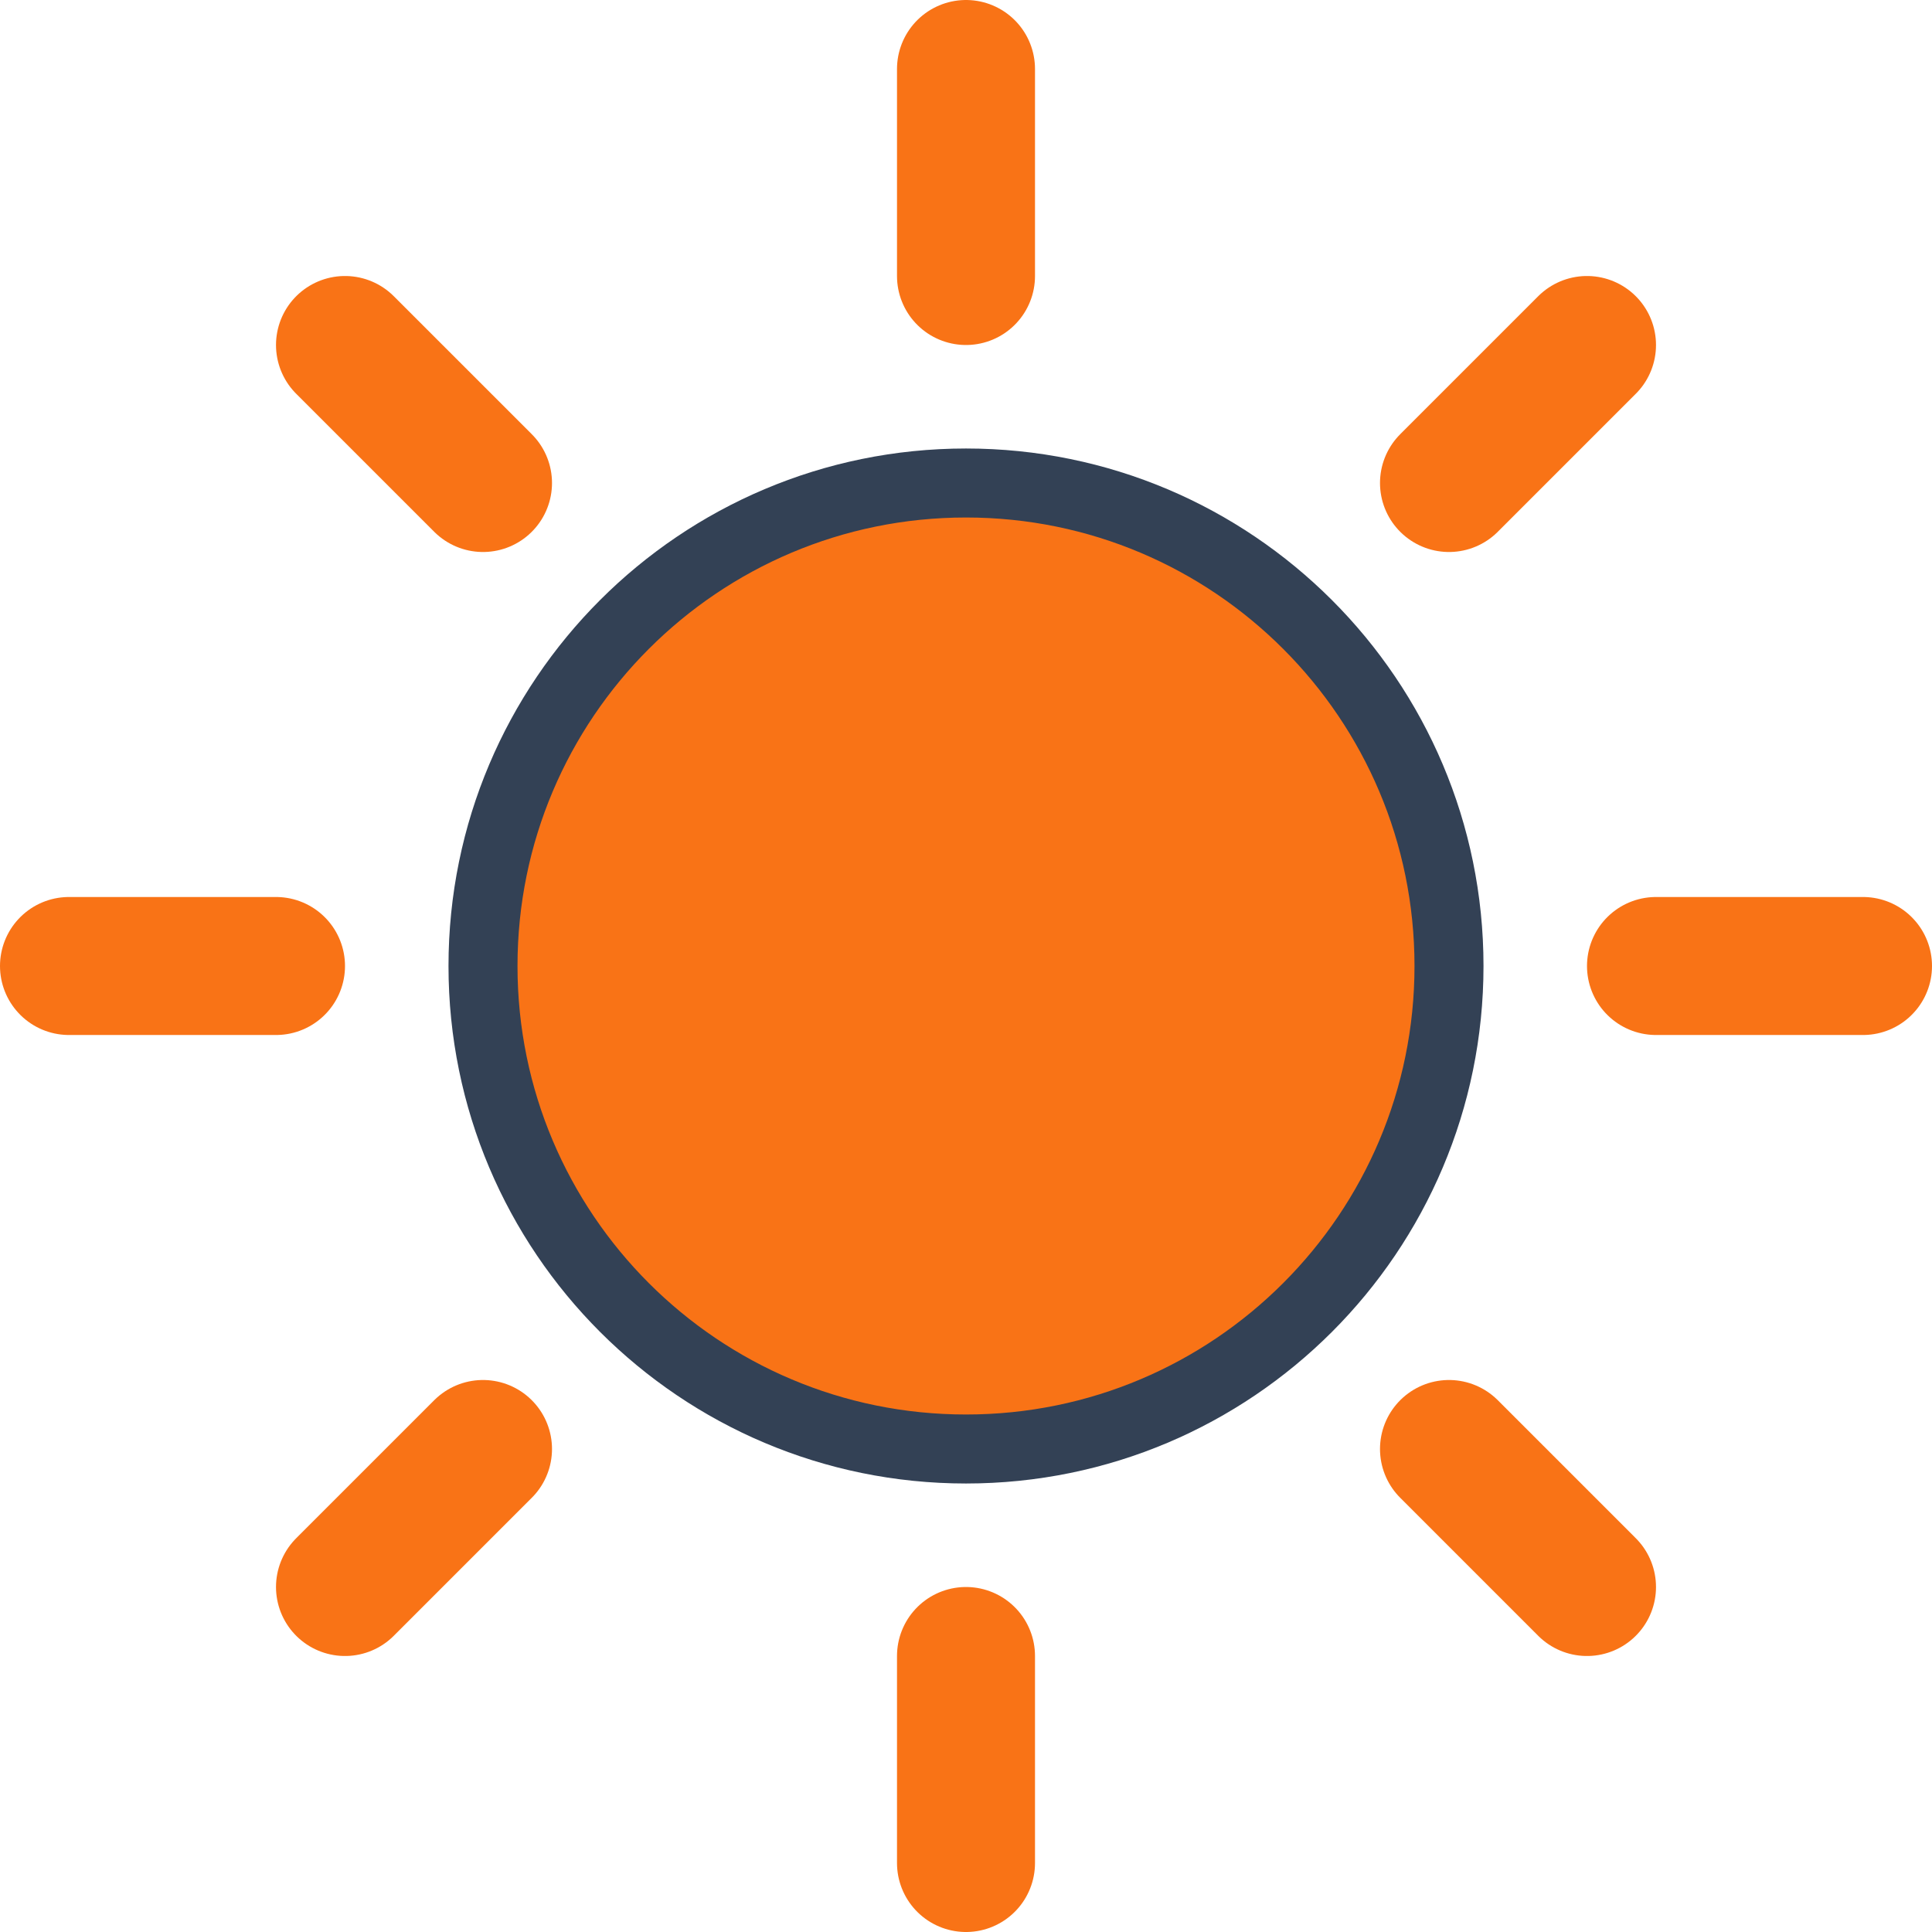
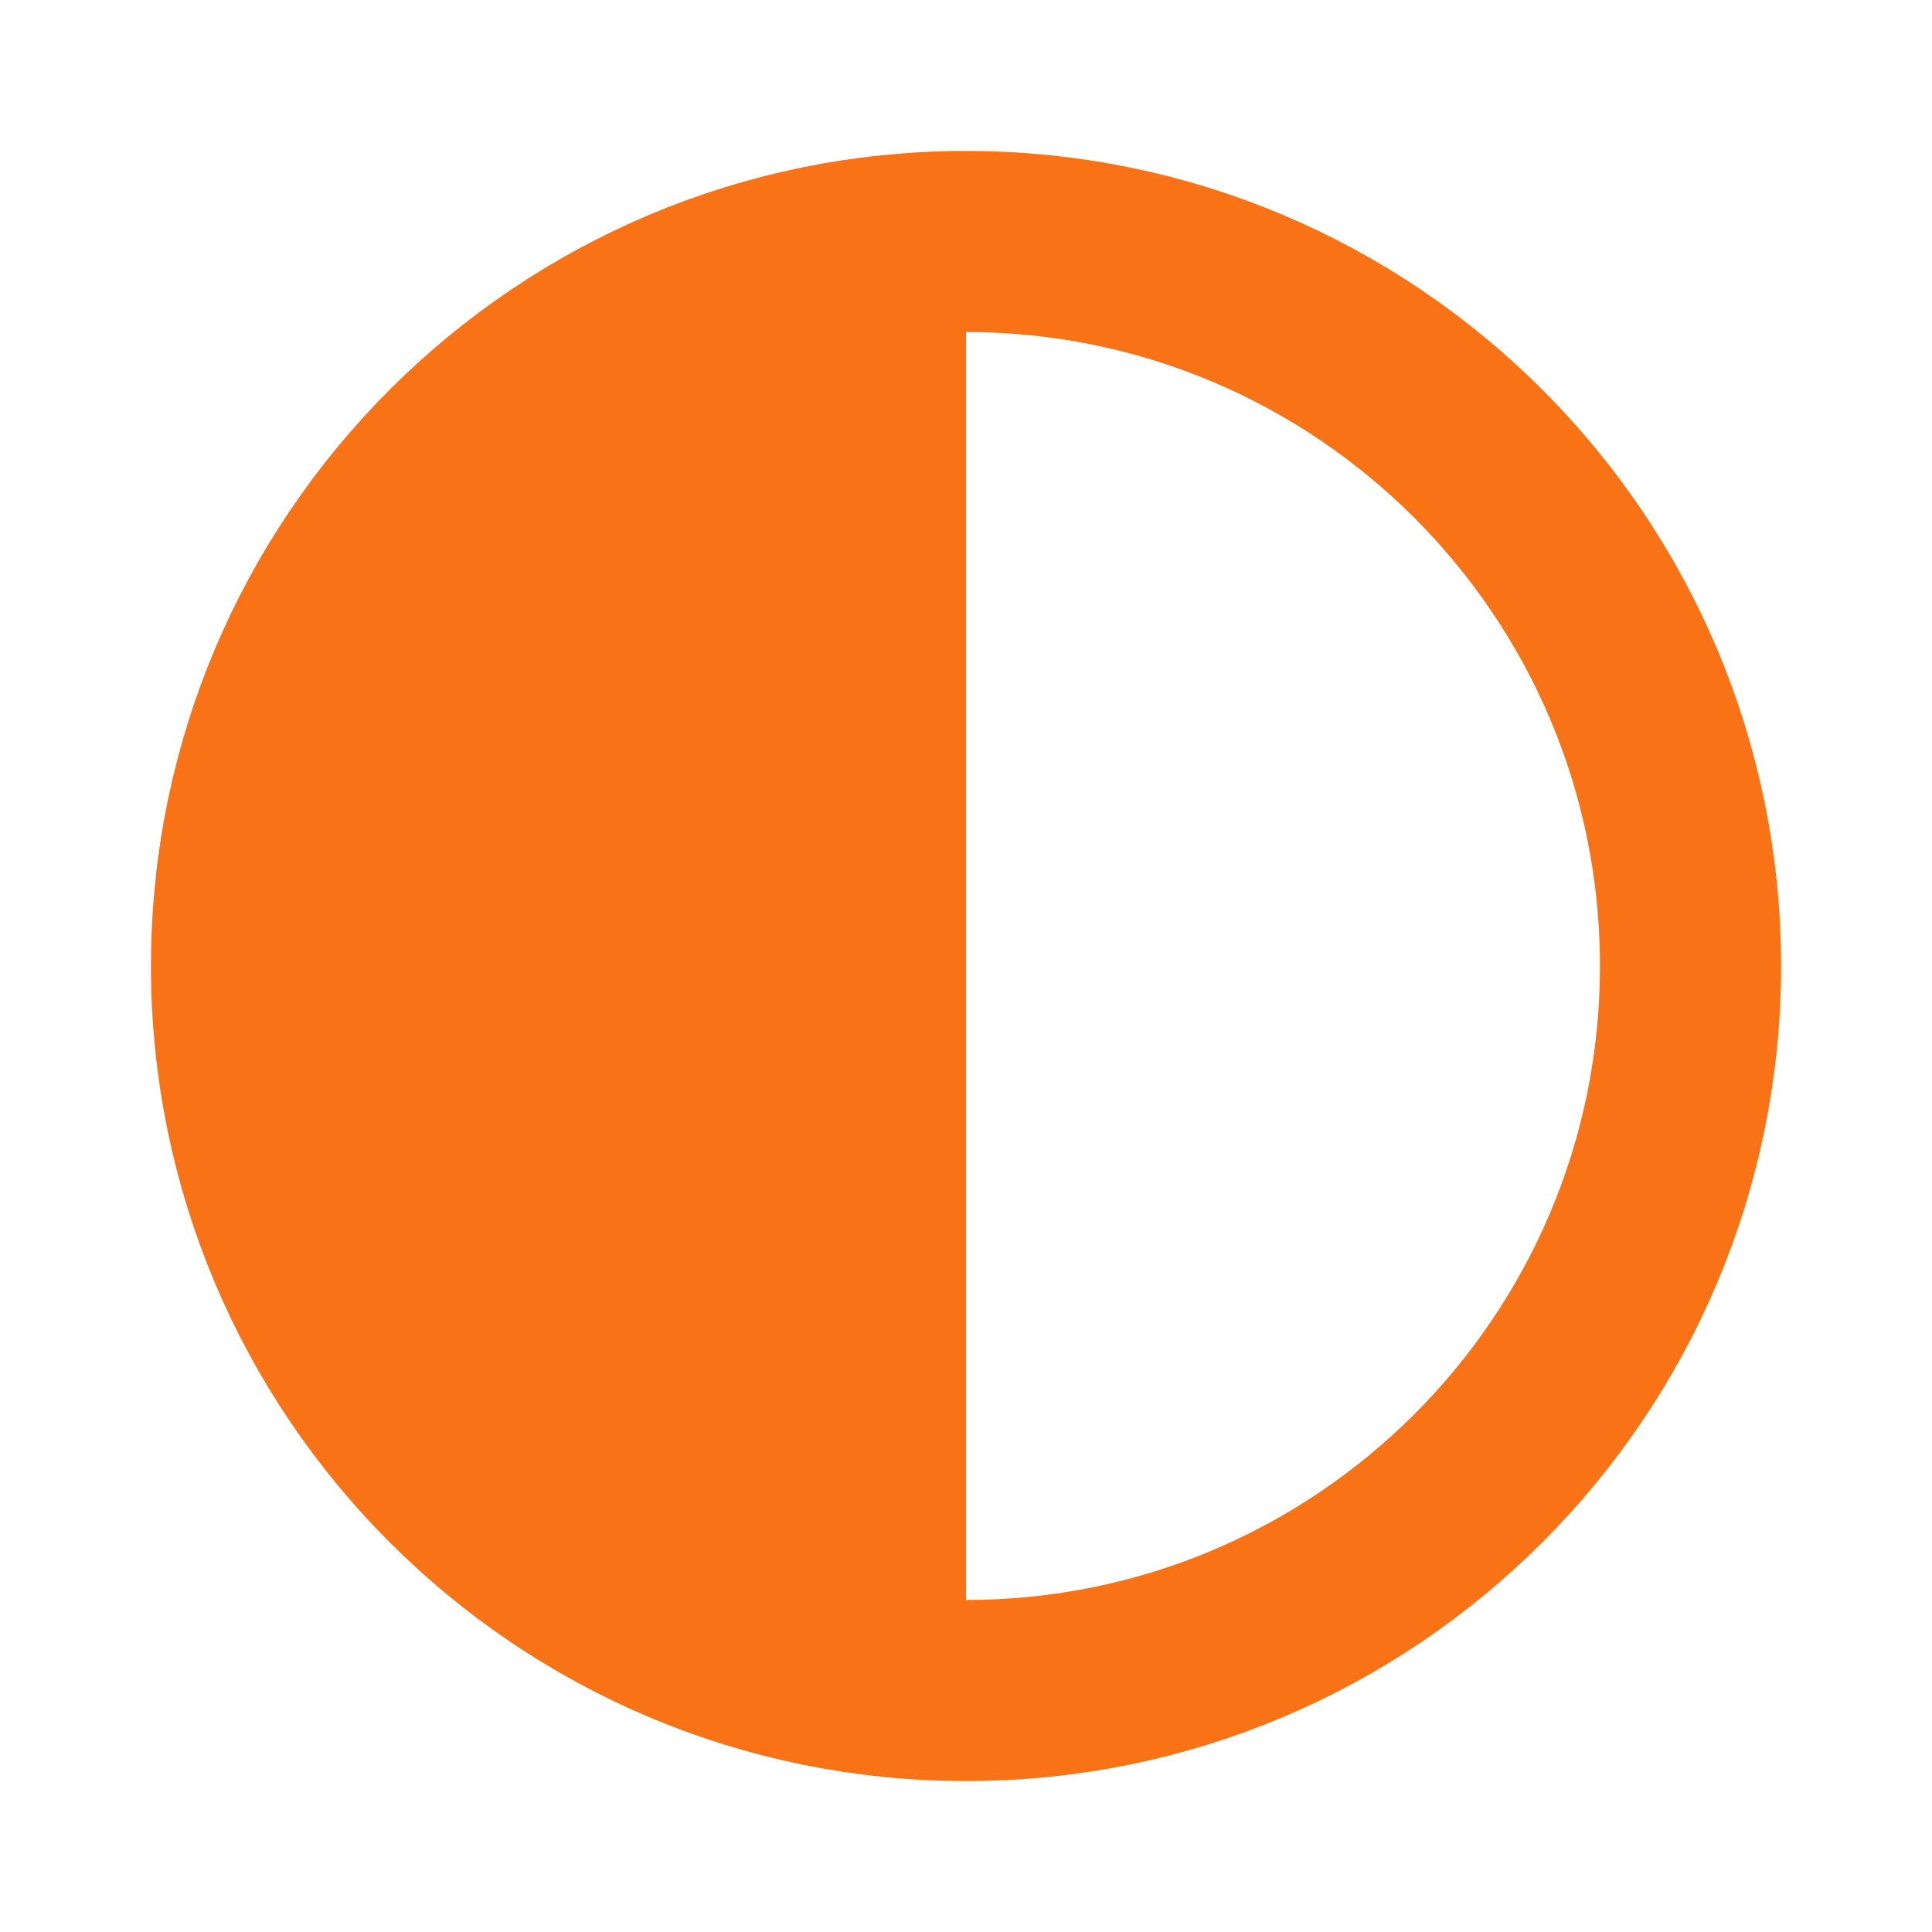
- <svg xmlns="http://www.w3.org/2000/svg" width="28" height="28" viewBox="0 0 28 28" role="img" aria-label="Blinking orange">
-   <circle cx="14" cy="14" r="7" fill="#f97316" stroke="#334155" />
-   <path d="M14 1v3 M14 24v3 M1 14h3 M24 14h3 M5 5l2 2 M21 21l2 2 M5 23l2-2 M21 7l2-2" fill="none" stroke="#f97316" stroke-width="2" stroke-linecap="round" />
+ <svg xmlns="http://www.w3.org/2000/svg" width="12" height="12" viewBox="0 0 16 16" role="img" aria-label="Blinking orange">
+   <path d="M8 2a6 6 0 0 0 0 12Z" fill="#f97316" />
+   <circle cx="8" cy="8" r="6" fill="none" stroke="#f97316" stroke-width="1.5" />
</svg>
